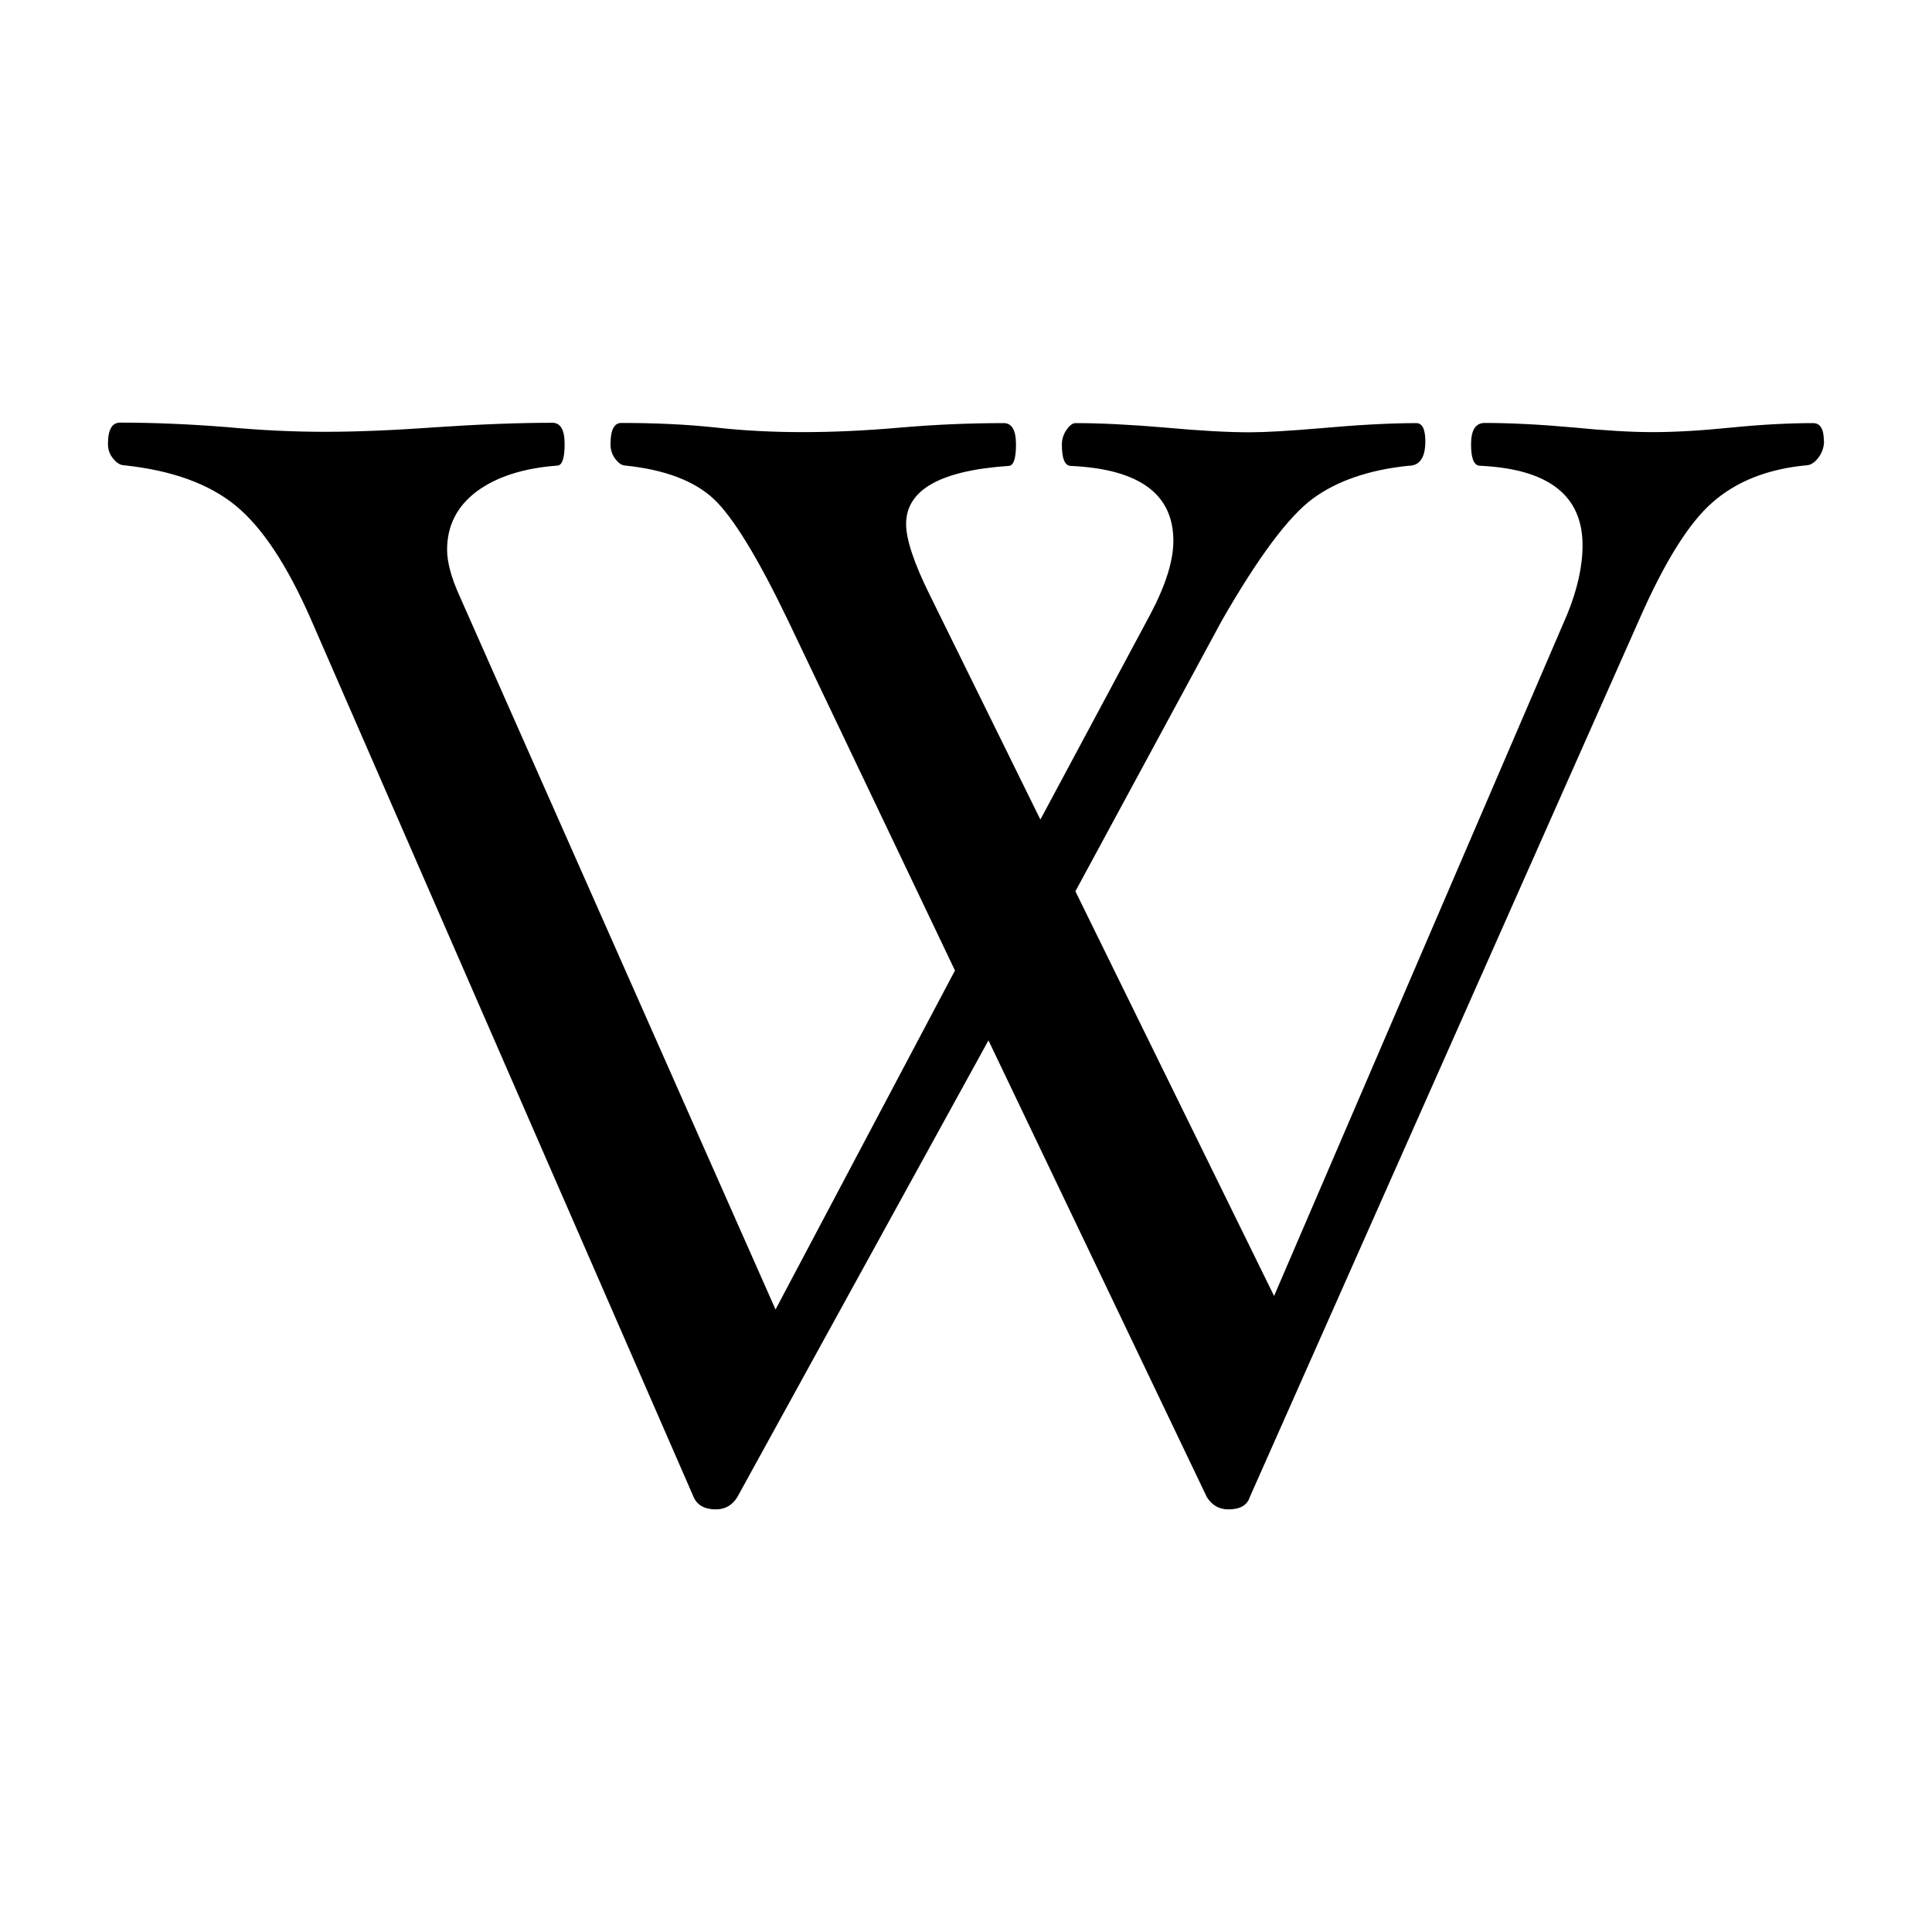
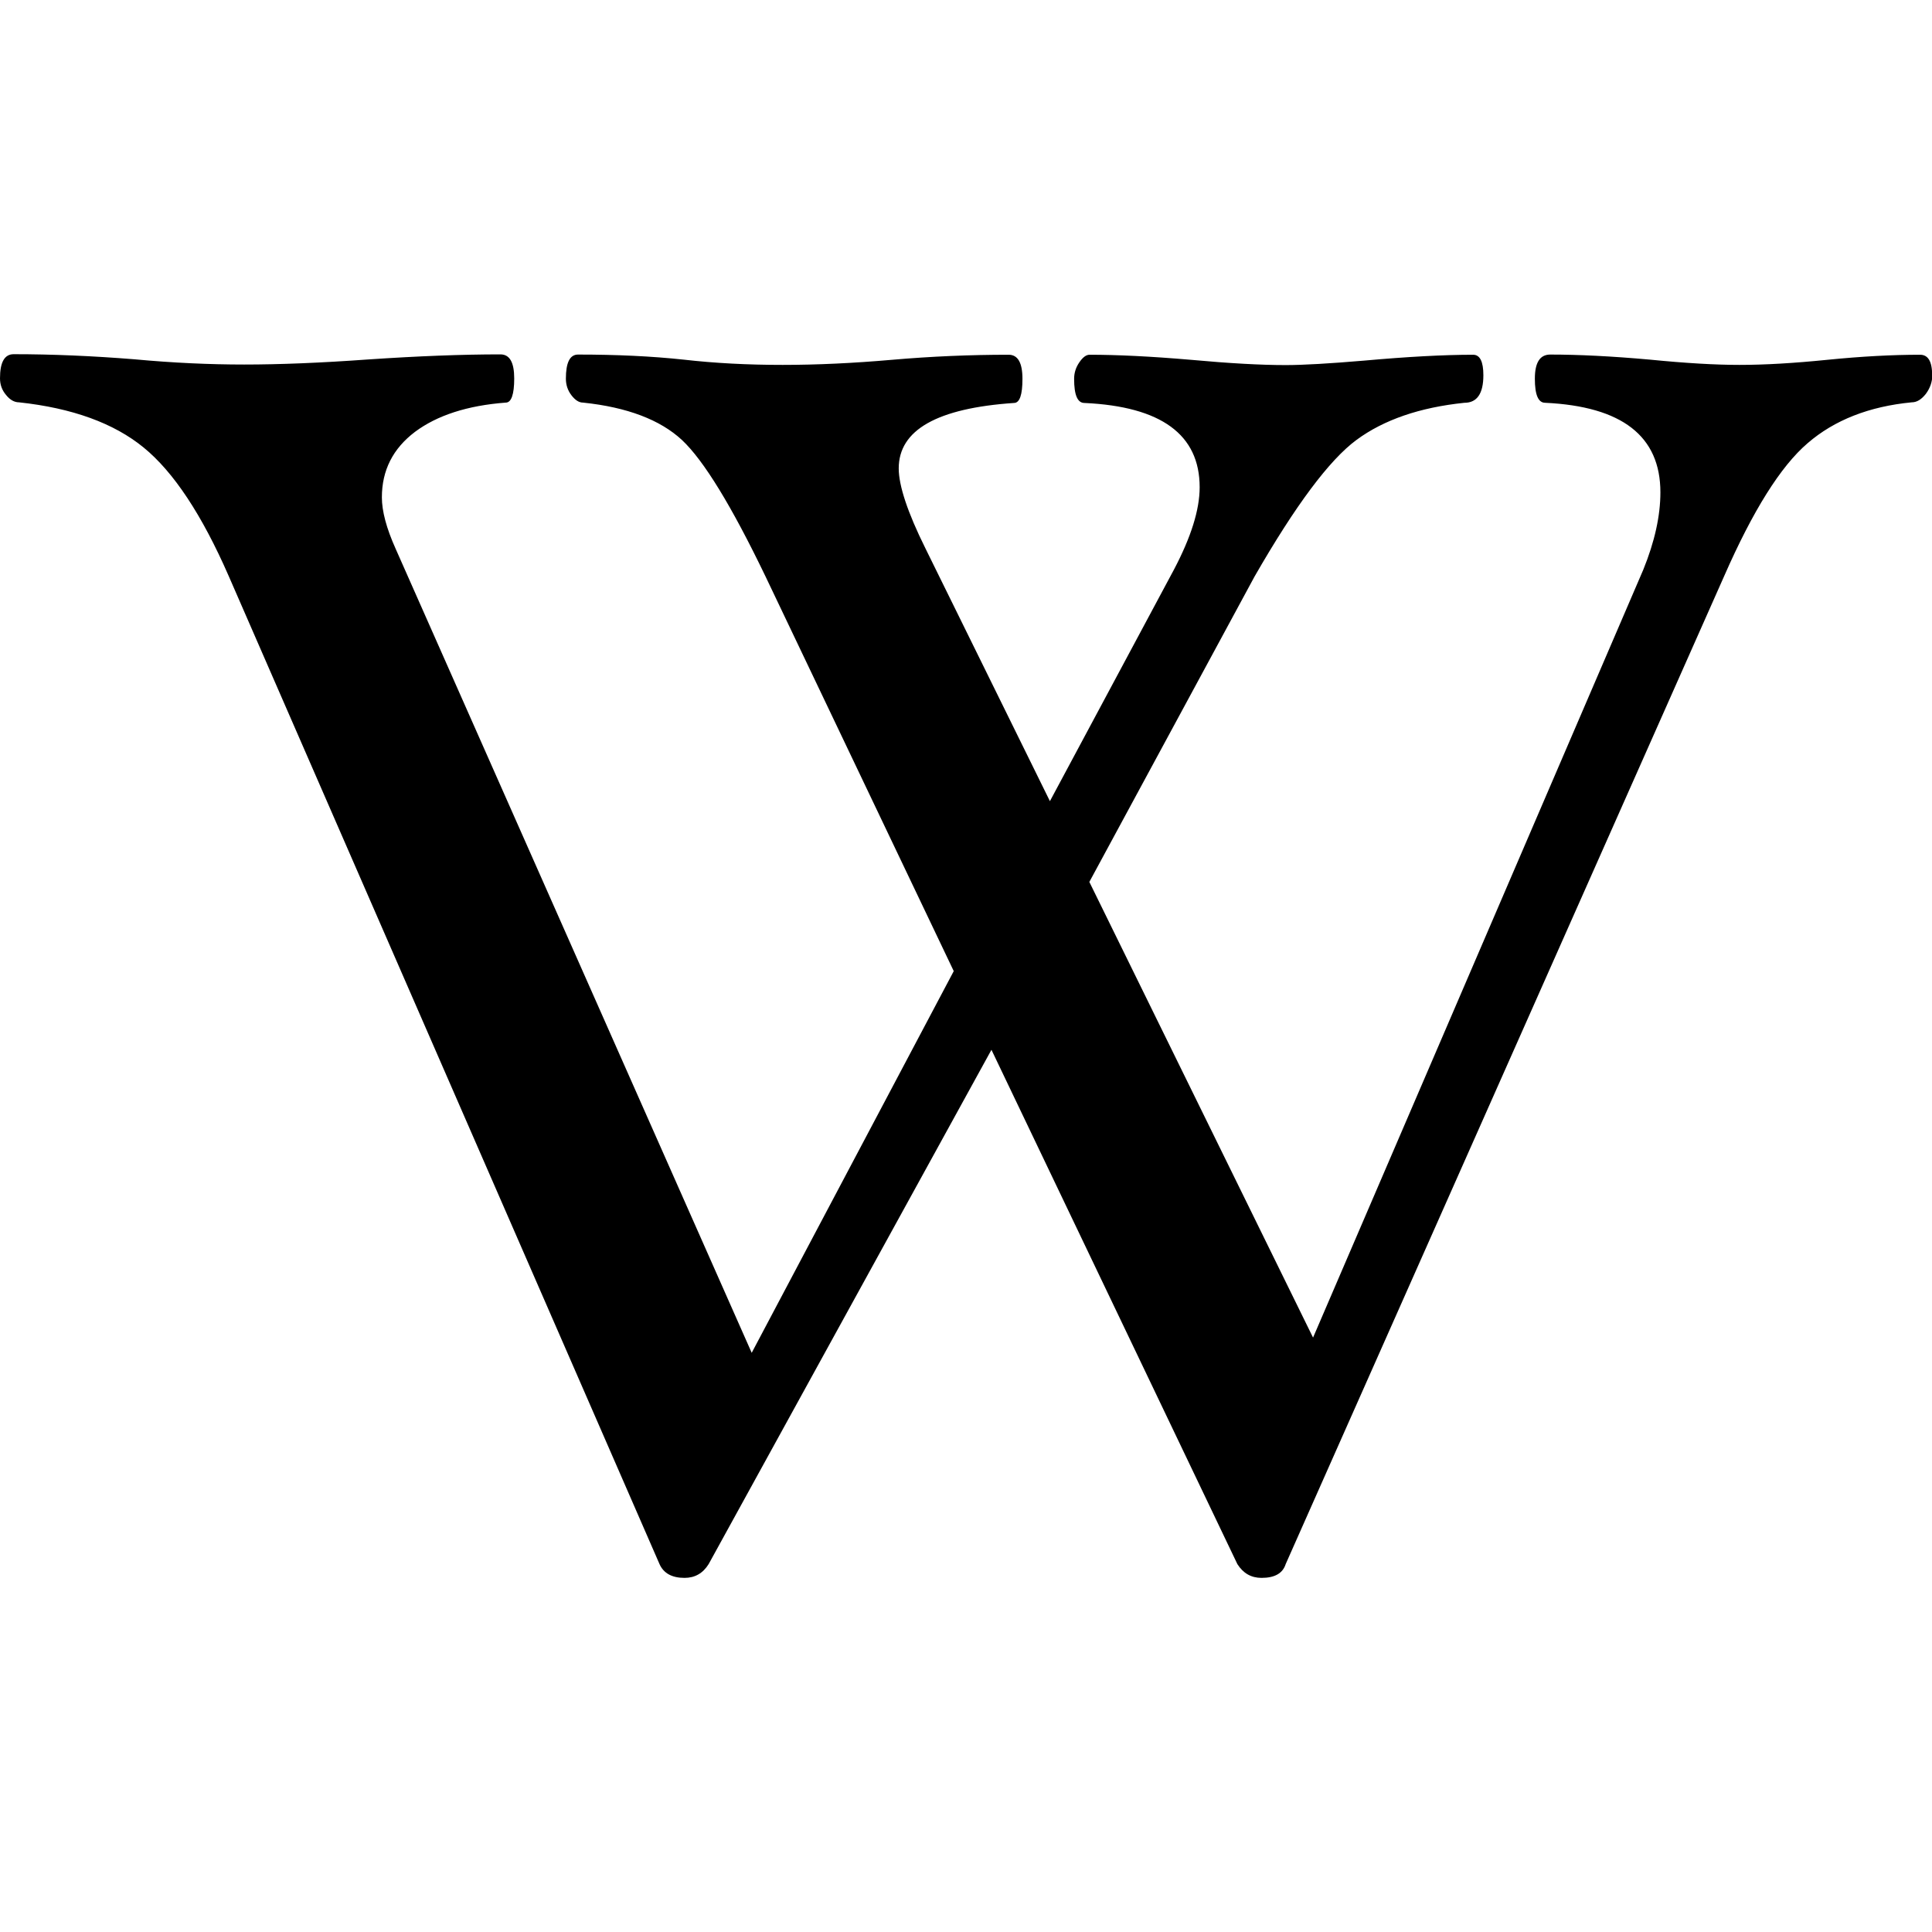
<svg class="link-svc-icon" viewBox="0 0 24 24" aria-hidden="true">
-   <path fill-rule="evenodd" d="M 22.659,5.477 C 22.659,5.554 22.635,5.623 22.588,5.687 C 22.539,5.749 22.489,5.781 22.431,5.781 C 21.964,5.826 21.579,5.976 21.283,6.232 C 20.985,6.487 20.679,6.977 20.363,7.697 L 15.525,18.598 C 15.493,18.699 15.405,18.75 15.259,18.75 C 15.144,18.75 15.056,18.699 14.992,18.598 L 12.279,12.924 L 9.159,18.598 C 9.096,18.699 9.008,18.75 8.893,18.75 C 8.754,18.75 8.662,18.699 8.617,18.598 L 3.864,7.697 C 3.568,7.02 3.255,6.548 2.925,6.279 C 2.597,6.011 2.138,5.844 1.551,5.781 C 1.5,5.781 1.451,5.754 1.408,5.7 C 1.363,5.647 1.341,5.586 1.341,5.516 C 1.341,5.338 1.391,5.25 1.492,5.25 C 1.916,5.25 2.359,5.269 2.822,5.306 C 3.251,5.346 3.656,5.364 4.035,5.364 C 4.421,5.364 4.877,5.346 5.402,5.308 C 5.951,5.271 6.439,5.252 6.862,5.252 C 6.964,5.252 7.014,5.34 7.014,5.518 C 7.014,5.694 6.982,5.784 6.921,5.784 C 6.497,5.816 6.163,5.925 5.919,6.107 C 5.676,6.291 5.554,6.531 5.554,6.829 C 5.554,6.981 5.604,7.17 5.706,7.397 L 9.634,16.267 L 11.863,12.056 L 9.786,7.701 C 9.412,6.924 9.105,6.422 8.865,6.197 C 8.625,5.974 8.261,5.835 7.774,5.784 C 7.729,5.784 7.688,5.758 7.646,5.704 C 7.605,5.651 7.584,5.589 7.584,5.52 C 7.584,5.342 7.628,5.254 7.718,5.254 C 8.141,5.254 8.529,5.272 8.884,5.31 C 9.225,5.349 9.589,5.368 9.975,5.368 C 10.354,5.368 10.755,5.349 11.179,5.312 C 11.616,5.274 12.045,5.256 12.469,5.256 C 12.57,5.256 12.621,5.344 12.621,5.522 C 12.621,5.698 12.591,5.788 12.527,5.788 C 11.679,5.846 11.256,6.086 11.256,6.51 C 11.256,6.699 11.353,6.994 11.55,7.391 L 12.924,10.181 L 14.291,7.629 C 14.481,7.269 14.576,6.966 14.576,6.718 C 14.576,6.137 14.152,5.827 13.305,5.788 C 13.228,5.788 13.191,5.7 13.191,5.522 C 13.191,5.458 13.209,5.398 13.247,5.342 C 13.286,5.284 13.324,5.256 13.361,5.256 C 13.665,5.256 14.038,5.274 14.481,5.312 C 14.904,5.351 15.253,5.37 15.525,5.37 C 15.72,5.37 16.009,5.353 16.387,5.321 C 16.867,5.278 17.271,5.256 17.593,5.256 C 17.668,5.256 17.706,5.331 17.706,5.482 C 17.706,5.685 17.636,5.786 17.497,5.786 C 17.004,5.837 16.607,5.974 16.307,6.195 C 16.007,6.416 15.632,6.919 15.182,7.702 L 13.359,11.072 L 15.827,16.099 L 19.47,7.628 C 19.596,7.318 19.659,7.033 19.659,6.774 C 19.659,6.154 19.236,5.826 18.388,5.786 C 18.311,5.786 18.274,5.698 18.274,5.52 C 18.274,5.342 18.33,5.254 18.444,5.254 C 18.754,5.254 19.121,5.272 19.545,5.31 C 19.937,5.349 20.267,5.368 20.531,5.368 C 20.811,5.368 21.133,5.349 21.499,5.312 C 21.879,5.274 22.221,5.256 22.524,5.256 C 22.613,5.256 22.657,5.331 22.657,5.482 L 22.659,5.477" />
+   <path transform="translate(0,4.4) scale(1.126) translate(-1.341,-5.25)" fill-rule="evenodd" d="M 22.659,5.477 C 22.659,5.554 22.635,5.623 22.588,5.687 C 22.539,5.749 22.489,5.781 22.431,5.781 C 21.964,5.826 21.579,5.976 21.283,6.232 C 20.985,6.487 20.679,6.977 20.363,7.697 L 15.525,18.598 C 15.493,18.699 15.405,18.75 15.259,18.75 C 15.144,18.75 15.056,18.699 14.992,18.598 L 12.279,12.924 L 9.159,18.598 C 9.096,18.699 9.008,18.75 8.893,18.75 C 8.754,18.75 8.662,18.699 8.617,18.598 L 3.864,7.697 C 3.568,7.02 3.255,6.548 2.925,6.279 C 2.597,6.011 2.138,5.844 1.551,5.781 C 1.5,5.781 1.451,5.754 1.408,5.7 C 1.363,5.647 1.341,5.586 1.341,5.516 C 1.341,5.338 1.391,5.25 1.492,5.25 C 1.916,5.25 2.359,5.269 2.822,5.306 C 3.251,5.346 3.656,5.364 4.035,5.364 C 4.421,5.364 4.877,5.346 5.402,5.308 C 5.951,5.271 6.439,5.252 6.862,5.252 C 6.964,5.252 7.014,5.34 7.014,5.518 C 7.014,5.694 6.982,5.784 6.921,5.784 C 6.497,5.816 6.163,5.925 5.919,6.107 C 5.676,6.291 5.554,6.531 5.554,6.829 C 5.554,6.981 5.604,7.17 5.706,7.397 L 9.634,16.267 L 11.863,12.056 L 9.786,7.701 C 9.412,6.924 9.105,6.422 8.865,6.197 C 8.625,5.974 8.261,5.835 7.774,5.784 C 7.729,5.784 7.688,5.758 7.646,5.704 C 7.605,5.651 7.584,5.589 7.584,5.52 C 7.584,5.342 7.628,5.254 7.718,5.254 C 8.141,5.254 8.529,5.272 8.884,5.31 C 9.225,5.349 9.589,5.368 9.975,5.368 C 10.354,5.368 10.755,5.349 11.179,5.312 C 11.616,5.274 12.045,5.256 12.469,5.256 C 12.57,5.256 12.621,5.344 12.621,5.522 C 12.621,5.698 12.591,5.788 12.527,5.788 C 11.679,5.846 11.256,6.086 11.256,6.51 C 11.256,6.699 11.353,6.994 11.55,7.391 L 12.924,10.181 L 14.291,7.629 C 14.481,7.269 14.576,6.966 14.576,6.718 C 14.576,6.137 14.152,5.827 13.305,5.788 C 13.228,5.788 13.191,5.7 13.191,5.522 C 13.191,5.458 13.209,5.398 13.247,5.342 C 13.286,5.284 13.324,5.256 13.361,5.256 C 13.665,5.256 14.038,5.274 14.481,5.312 C 14.904,5.351 15.253,5.37 15.525,5.37 C 15.72,5.37 16.009,5.353 16.387,5.321 C 16.867,5.278 17.271,5.256 17.593,5.256 C 17.668,5.256 17.706,5.331 17.706,5.482 C 17.706,5.685 17.636,5.786 17.497,5.786 C 17.004,5.837 16.607,5.974 16.307,6.195 C 16.007,6.416 15.632,6.919 15.182,7.702 L 13.359,11.072 L 15.827,16.099 L 19.47,7.628 C 19.596,7.318 19.659,7.033 19.659,6.774 C 19.659,6.154 19.236,5.826 18.388,5.786 C 18.311,5.786 18.274,5.698 18.274,5.52 C 18.274,5.342 18.33,5.254 18.444,5.254 C 18.754,5.254 19.121,5.272 19.545,5.31 C 19.937,5.349 20.267,5.368 20.531,5.368 C 20.811,5.368 21.133,5.349 21.499,5.312 C 21.879,5.274 22.221,5.256 22.524,5.256 C 22.613,5.256 22.657,5.331 22.657,5.482 L 22.659,5.477" />
</svg>
